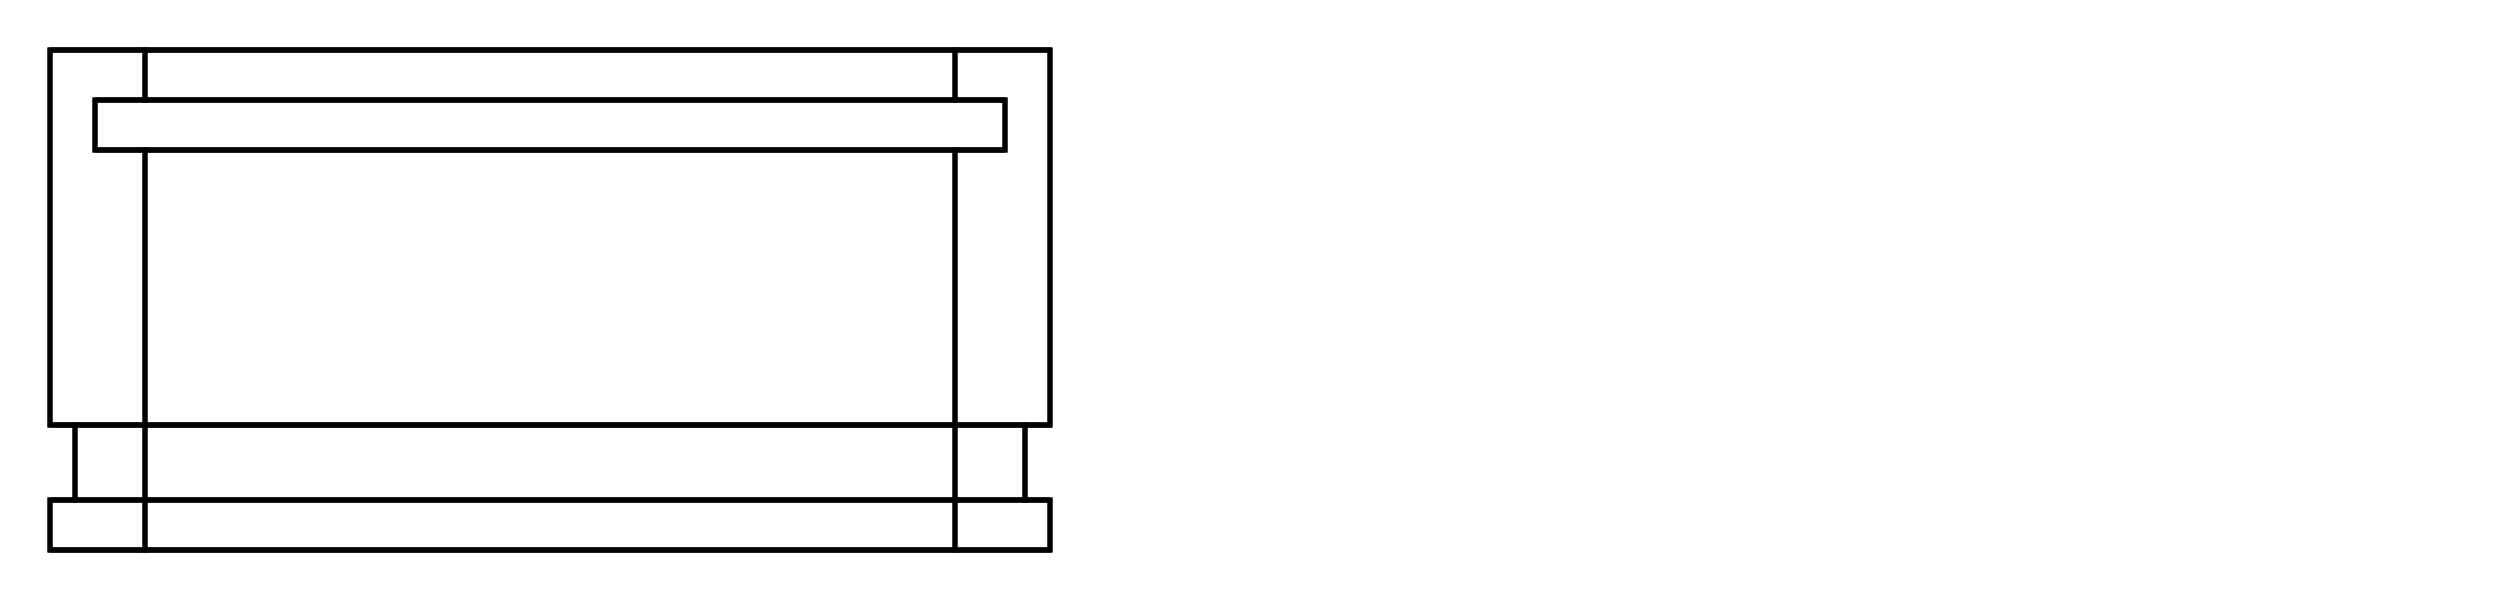
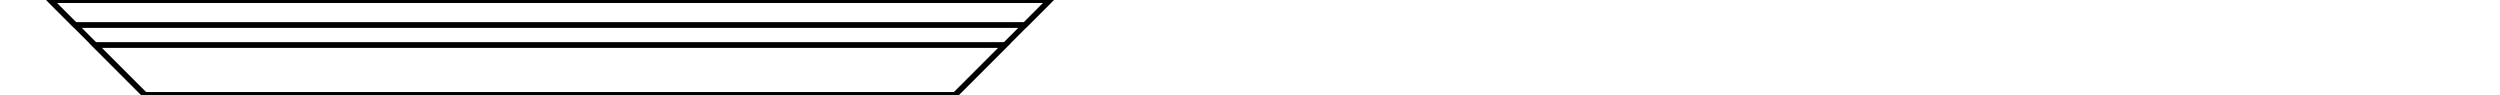
- <svg xmlns="http://www.w3.org/2000/svg" width="1000" viewBox="0.0 0.0 500.0 120.0">
-   <polygon fill="none" stroke-width="1" stroke-dasharray="" stroke="black" points="10.0,10.0 10.0,85.0 210.0,85.0 210.0,10.0" />
-   <polygon fill="none" stroke-width="1" stroke-dasharray="" stroke="black" points="10.0,100.0 10.0,110.0 210.0,110.0 210.0,100.0" />
-   <polygon fill="none" stroke-width="1" stroke-dasharray="" stroke="black" points="15.0,85.0 205.0,85.0 210.0,85.0 10.0,85.0" />
-   <polygon fill="none" stroke-width="1" stroke-dasharray="" stroke="black" points="10.0,100.0 210.0,100.0 205.0,100.0 15.0,100.0" />
-   <polygon fill="none" stroke-width="1" stroke-dasharray="" stroke="black" points="15.0,85.0 15.0,100.0 205.0,100.0 205.0,85.0" />
-   <polygon fill="none" stroke-width="1" stroke-dasharray="" stroke="black" points="19.0,20.0 201.0,20.0 201.0,30.0 19.0,30.0" />
-   <polygon fill="none" stroke-width="1" stroke-dasharray="" stroke="black" points="29.0,10.0 29.0,20.0 19.0,20.0 19.0,30.0 29.0,30.0 29.0,110.0 10.0,110.0 10.0,100.0 15.0,100.0 15.0,85.0 10.0,85.0 10.0,10.0" />
-   <polygon fill="none" stroke-width="1" stroke-dasharray="" stroke="black" points="10.0,10.0 210.0,10.0 191.0,10.0 29.0,10.0" />
-   <polygon fill="none" stroke-width="1" stroke-dasharray="" stroke="black" points="29.0,110.0 191.0,110.0 210.0,110.0 10.0,110.0" />
-   <polygon fill="none" stroke-width="1" stroke-dasharray="" stroke="black" points="210.0,10.0 210.0,85.0 205.0,85.0 205.0,100.0 210.0,100.0 210.0,110.0 191.0,110.0 191.0,30.0 201.0,30.0 201.0,20.0 191.0,20.0 191.0,10.0" />
-   <polygon fill="none" stroke-width="1" stroke-dasharray="" stroke="black" points="29.0,20.0 191.0,20.0 201.0,20.0 19.0,20.0" />
-   <polygon fill="none" stroke-width="1" stroke-dasharray="" stroke="black" points="19.0,30.0 201.0,30.0 191.0,30.0 29.0,30.0" />
-   <polygon fill="none" stroke-width="1" stroke-dasharray="" stroke="black" points="29.0,10.0 191.0,10.0 191.0,20.0 29.0,20.0" />
-   <polygon fill="none" stroke-width="1" stroke-dasharray="" stroke="black" points="29.0,30.0 191.0,30.0 191.0,110.0 29.0,110.0" />
+ <svg xmlns="http://www.w3.org/2000/svg" width="1000" viewBox="0.0 -9.0 500.0 19.0">
+   <polygon fill="none" stroke-width="1" stroke-dasharray="" stroke="black" points="10.0,-9.0 10.0,-9.0 210.0,-9.0 210.0,-9.0" />
+   <polygon fill="none" stroke-width="1" stroke-dasharray="" stroke="black" points="10.0,-9.0 10.0,-9.0 210.0,-9.0 210.0,-9.0" />
+   <polygon fill="none" stroke-width="1" stroke-dasharray="" stroke="black" points="15.0,-4.0 205.0,-4.0 210.0,-9.0 10.0,-9.0" />
+   <polygon fill="none" stroke-width="1" stroke-dasharray="" stroke="black" points="10.0,-9.0 210.0,-9.0 205.0,-4.0 15.0,-4.0" />
+   <polygon fill="none" stroke-width="1" stroke-dasharray="" stroke="black" points="15.0,-4.0 15.0,-4.0 205.0,-4.0 205.0,-4.0" />
+   <polygon fill="none" stroke-width="1" stroke-dasharray="" stroke="black" points="19.0,0.0 201.0,0.0 201.0,0.0 19.0,0.0" />
+   <polygon fill="none" stroke-width="1" stroke-dasharray="" stroke="black" points="29.0,10.0 29.0,10.0 19.0,0.0 19.0,0.0 29.0,10.0 29.0,10.0 10.0,-9.0 10.0,-9.0 15.0,-4.0 15.0,-4.0 10.0,-9.0 10.0,-9.0" />
+   <polygon fill="none" stroke-width="1" stroke-dasharray="" stroke="black" points="10.0,-9.0 210.0,-9.0 191.0,10.0 29.0,10.0" />
+   <polygon fill="none" stroke-width="1" stroke-dasharray="" stroke="black" points="29.0,10.0 191.0,10.0 210.0,-9.0 10.0,-9.0" />
+   <polygon fill="none" stroke-width="1" stroke-dasharray="" stroke="black" points="210.0,-9.0 210.0,-9.0 205.0,-4.0 205.0,-4.0 210.0,-9.0 210.0,-9.0 191.0,10.0 191.0,10.0 201.0,0.0 201.0,0.0 191.0,10.0 191.0,10.0" />
+   <polygon fill="none" stroke-width="1" stroke-dasharray="" stroke="black" points="29.0,10.0 191.0,10.0 201.0,0.0 19.0,0.0" />
+   <polygon fill="none" stroke-width="1" stroke-dasharray="" stroke="black" points="19.0,0.0 201.0,0.0 191.0,10.0 29.0,10.0" />
+   <polygon fill="none" stroke-width="1" stroke-dasharray="" stroke="black" points="29.0,10.0 191.0,10.0 191.0,10.0 29.0,10.0" />
+   <polygon fill="none" stroke-width="1" stroke-dasharray="" stroke="black" points="29.0,10.0 191.0,10.0 191.0,10.0 29.0,10.0" />
</svg>
